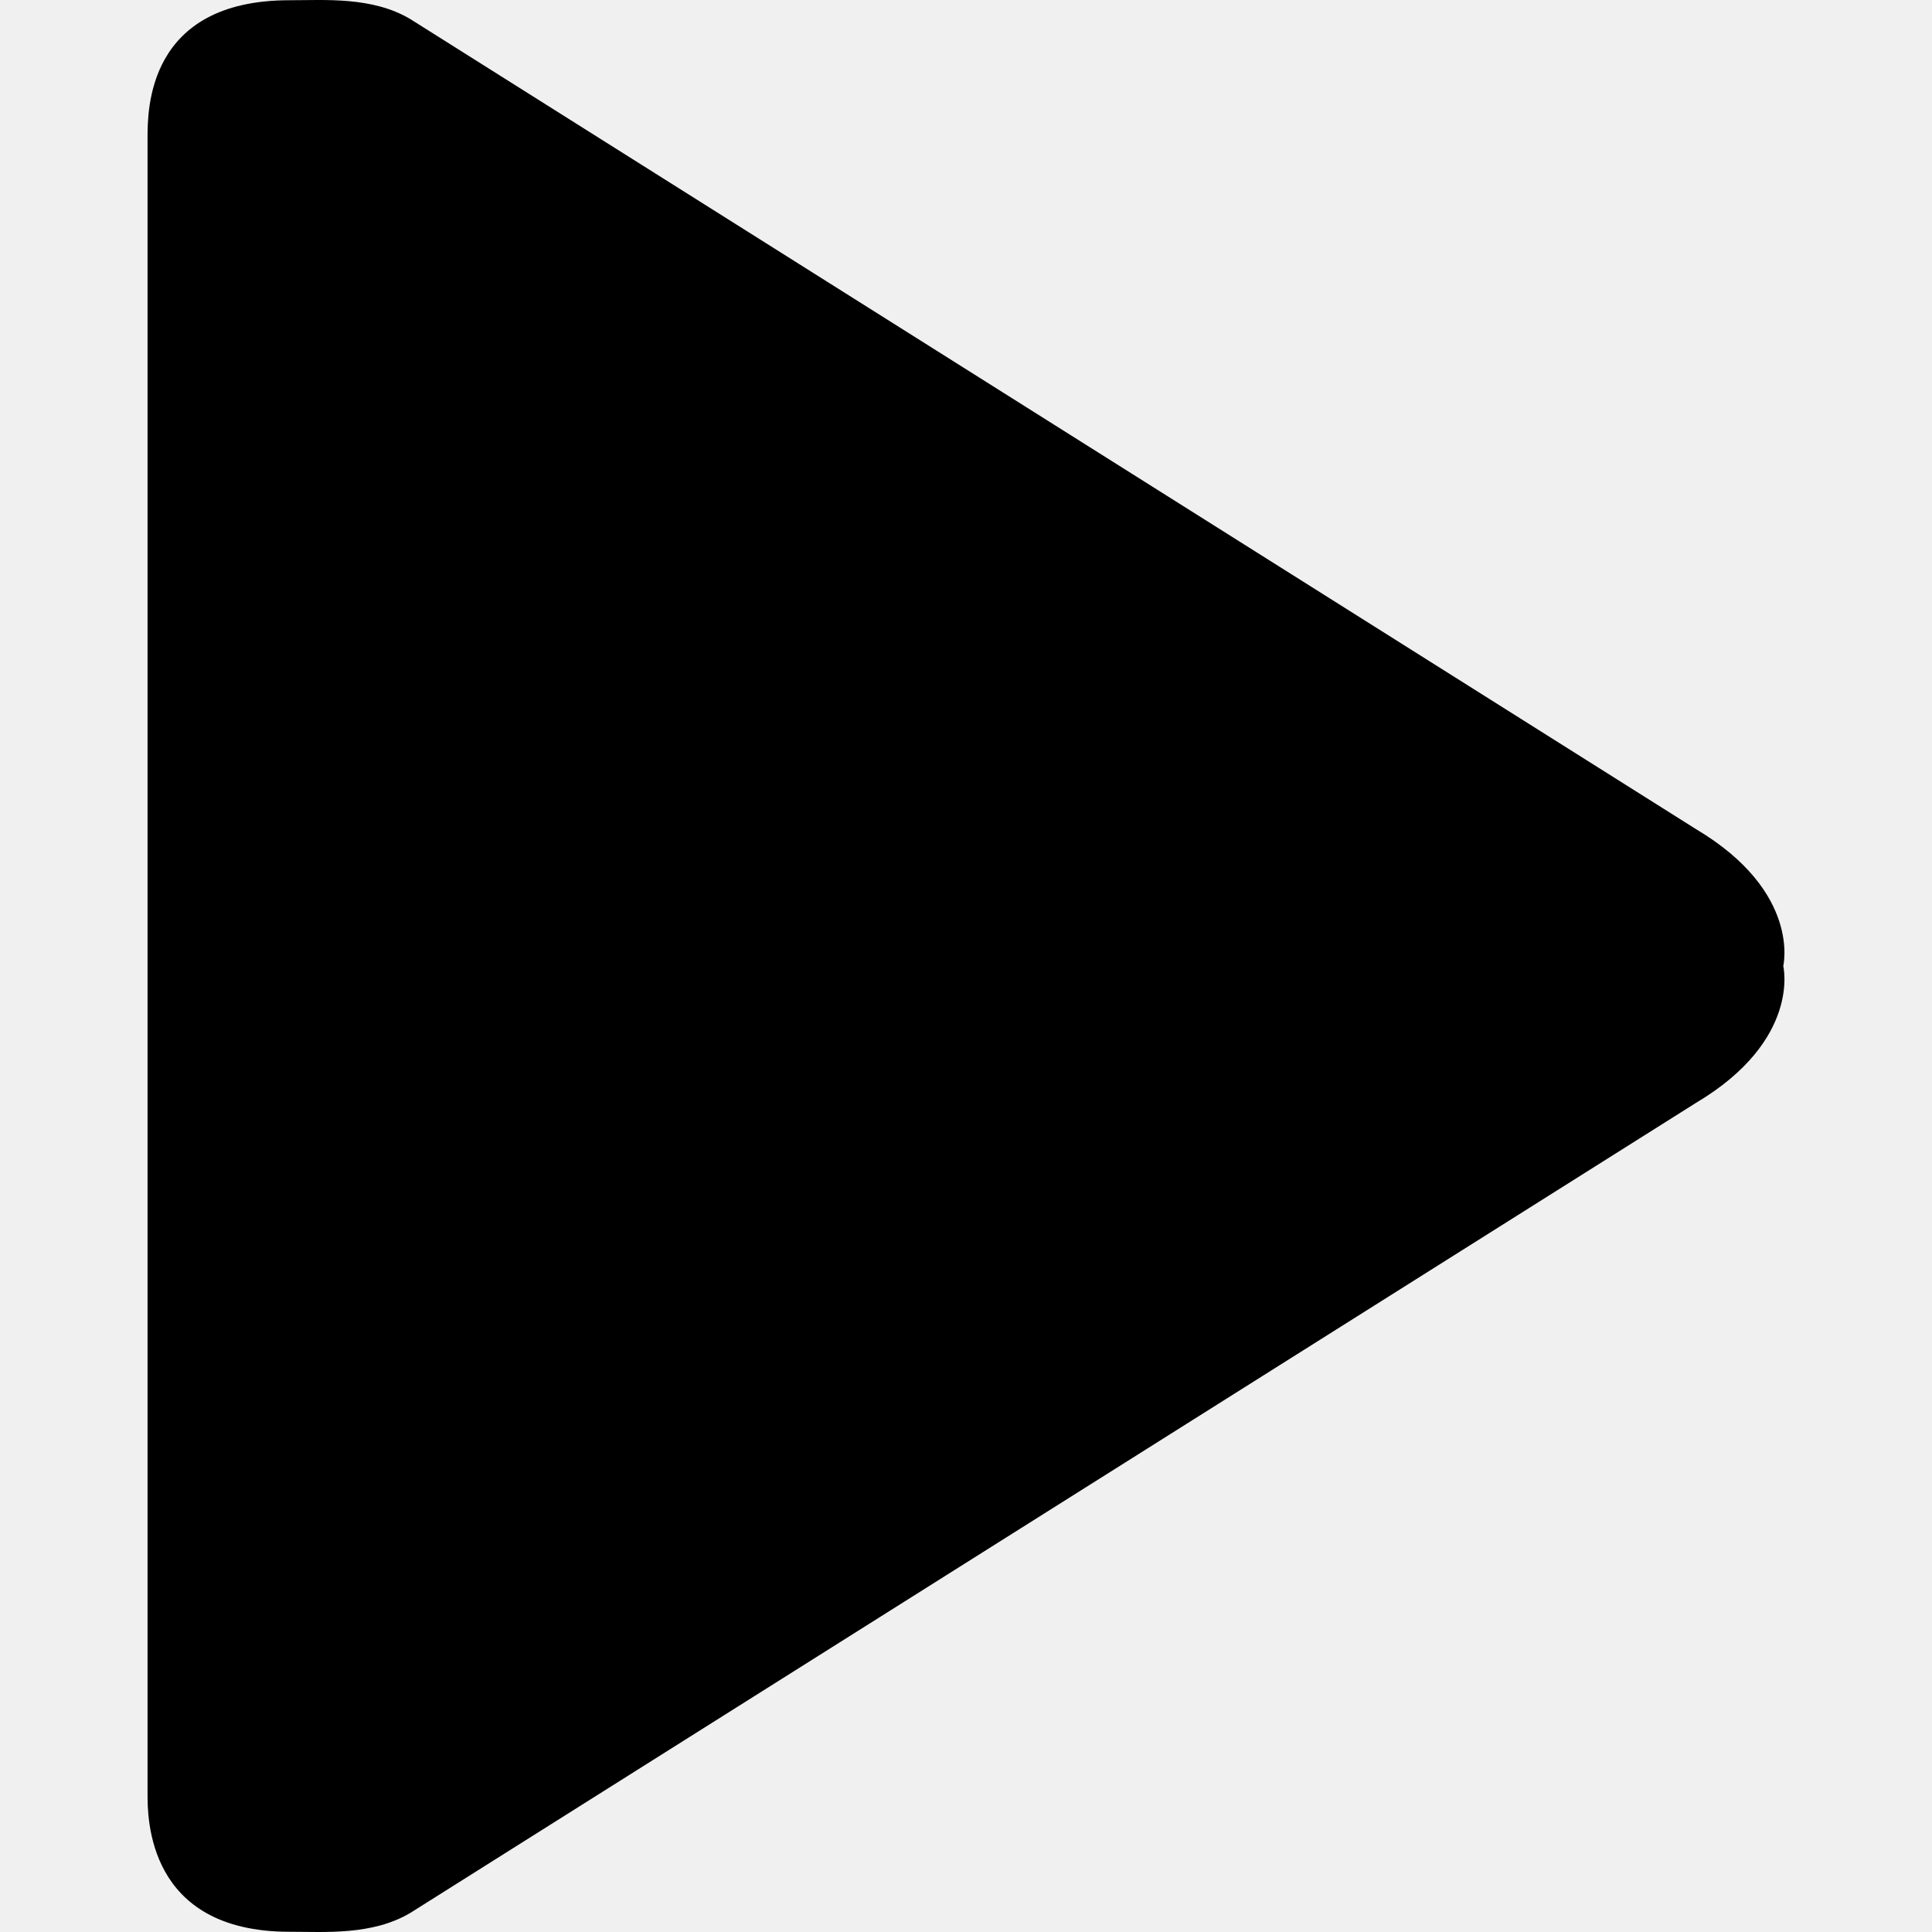
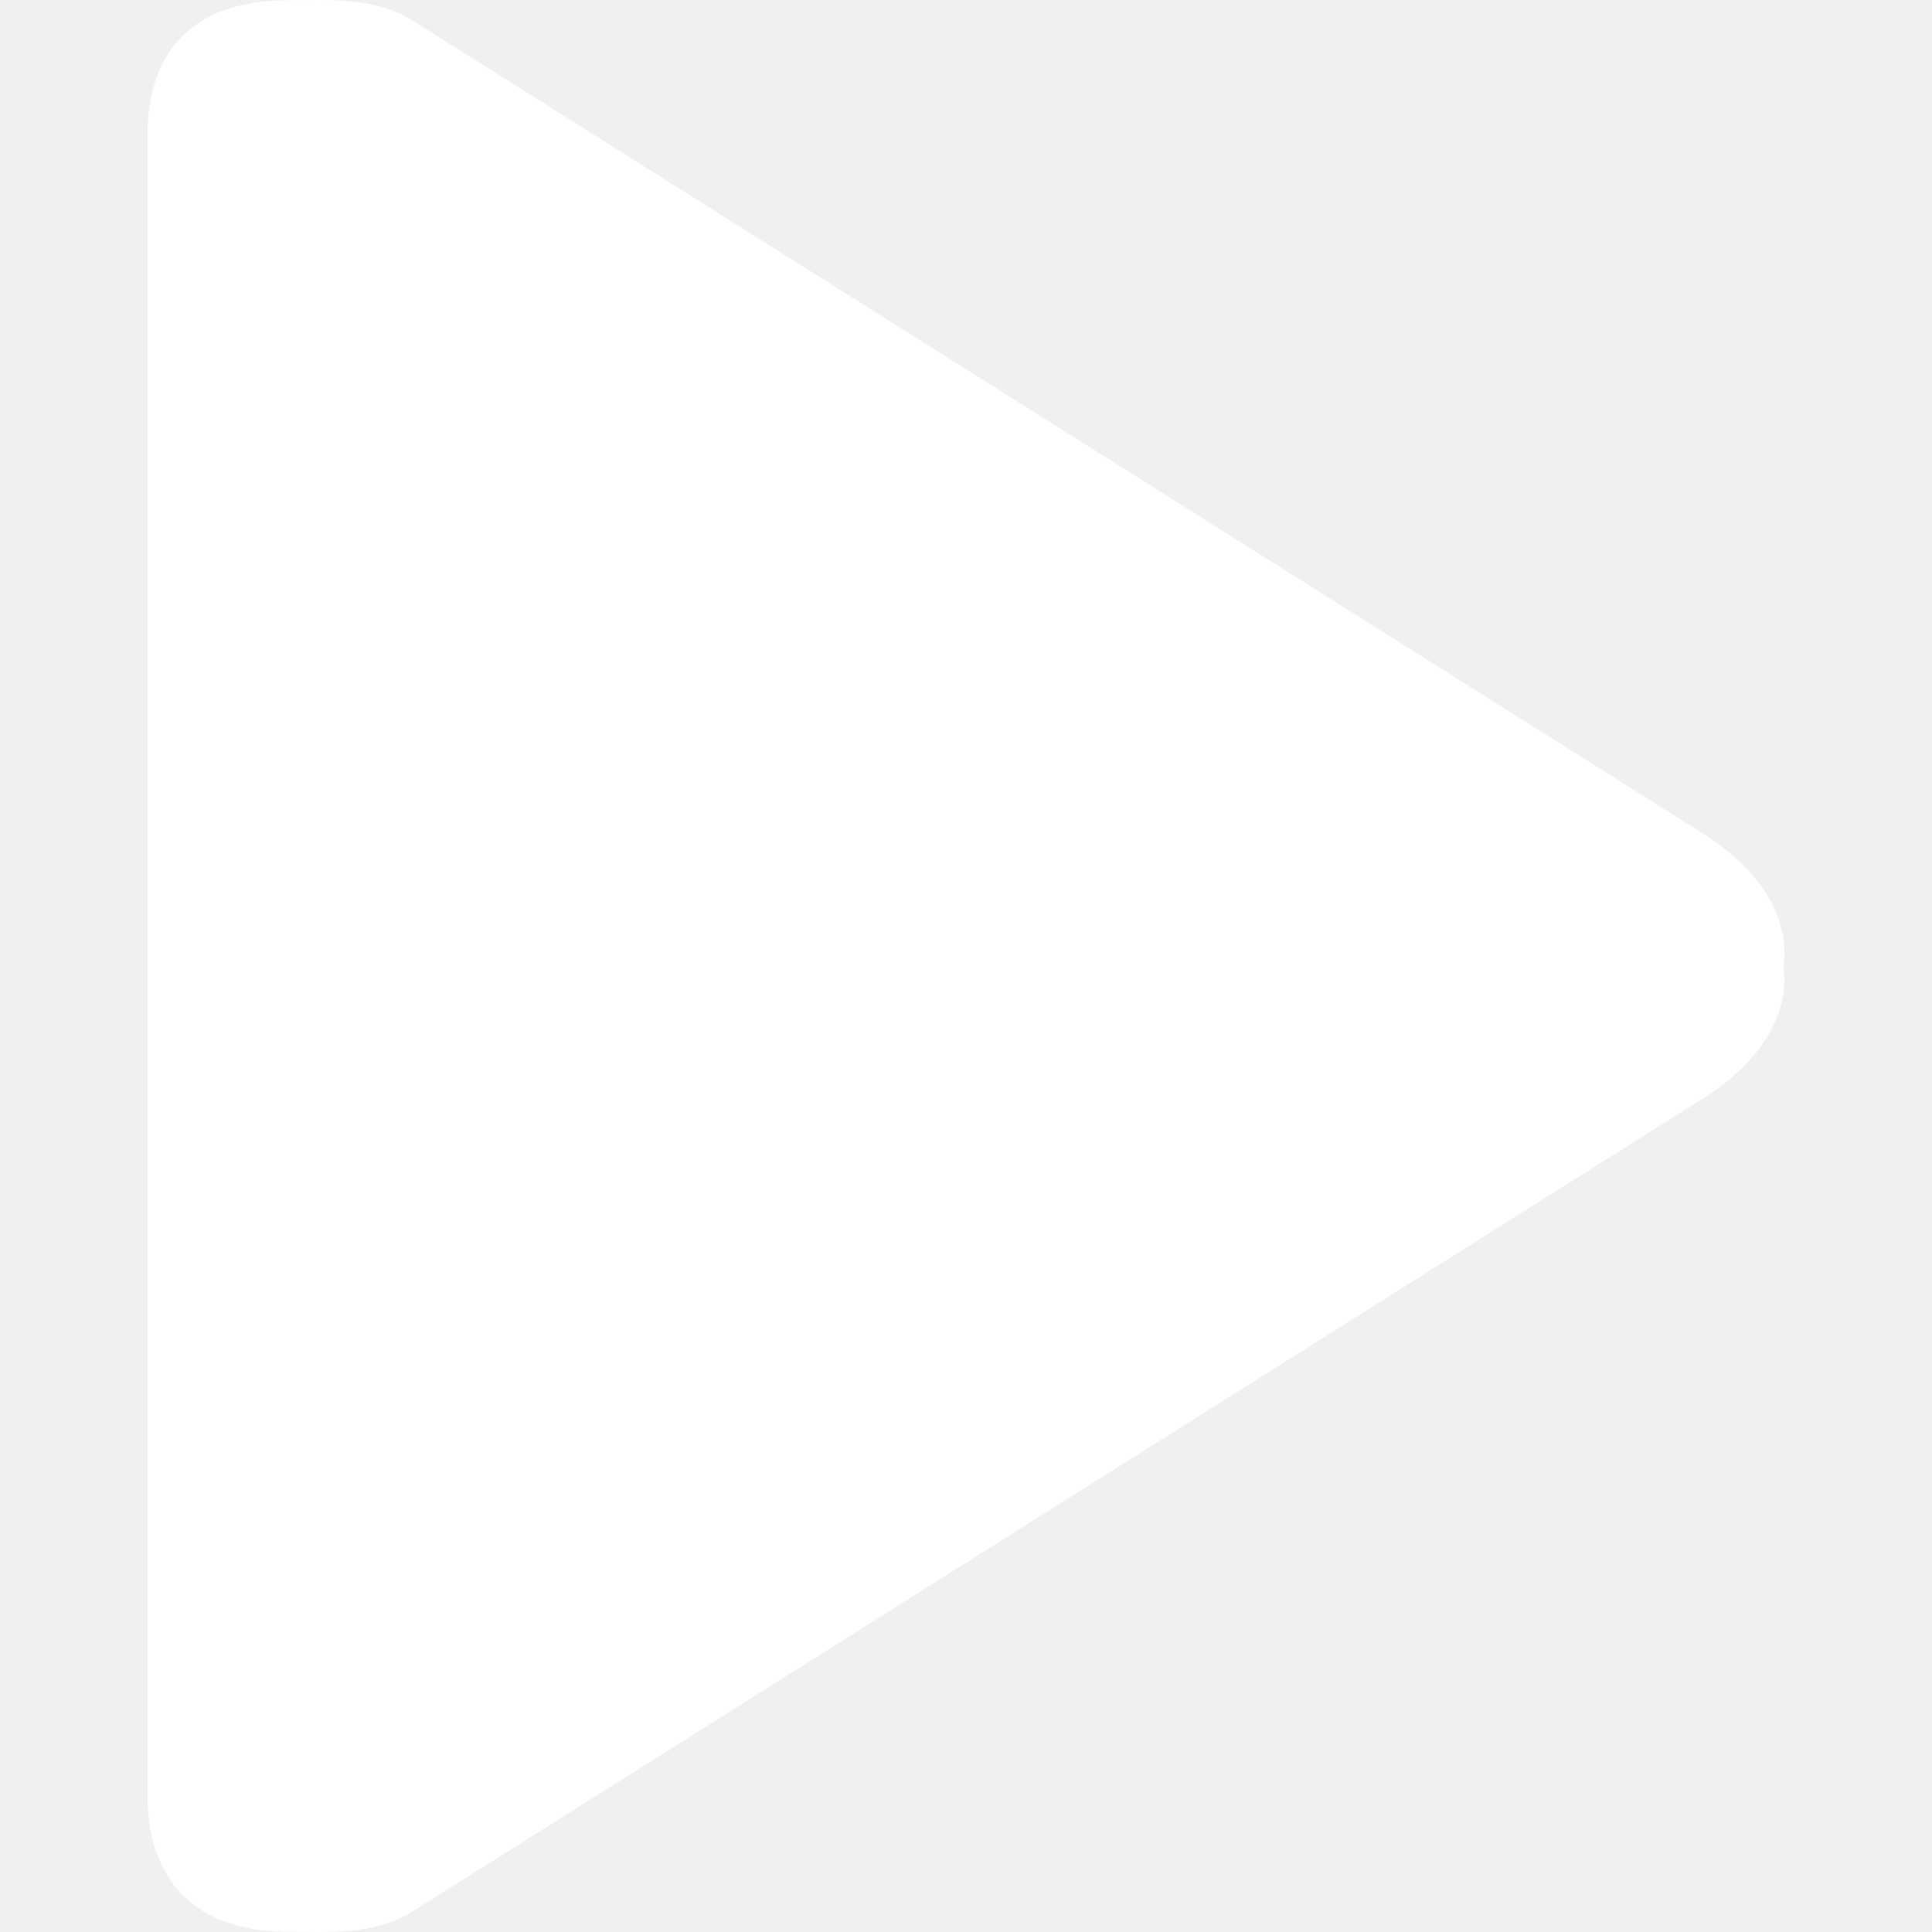
<svg xmlns="http://www.w3.org/2000/svg" version="1.1" id="Capa_1" x="0px" y="0px" viewBox="0 0 232.153 232.153" style="enable-background:new 0 0 232.153 232.153;" xml:space="preserve">
  <g id="Play">
-     <path style="fill-rule:evenodd;clip-rule:evenodd;" d="M203.791,99.628L49.307,2.294c-4.567-2.719-10.238-2.266-14.521-2.266   c-17.132,0-17.056,13.227-17.056,16.578v198.94c0,2.833-0.075,16.579,17.056,16.579c4.283,0,9.955,0.451,14.521-2.267   l154.483-97.333c12.68-7.545,10.489-16.449,10.489-16.449S216.471,107.172,203.791,99.628z" />
+     <path fill="#fff" fill-rule="evenodd" style="fill-rule:evenodd;clip-rule:evenodd;" d="M203.791,99.628L49.307,2.294c-4.567-2.719-10.238-2.266-14.521-2.266   c-17.132,0-17.056,13.227-17.056,16.578v198.94c0,2.833-0.075,16.579,17.056,16.579c4.283,0,9.955,0.451,14.521-2.267   l154.483-97.333c12.68-7.545,10.489-16.449,10.489-16.449S216.471,107.172,203.791,99.628z" />
  </g>
  <g>
</g>
  <g>
</g>
  <g>
</g>
  <g>
</g>
  <g>
</g>
  <g>
</g>
  <g>
</g>
  <g>
</g>
  <g>
</g>
  <g>
</g>
  <g>
</g>
  <g>
</g>
  <g>
</g>
  <g>
</g>
  <g>
</g>
</svg>
